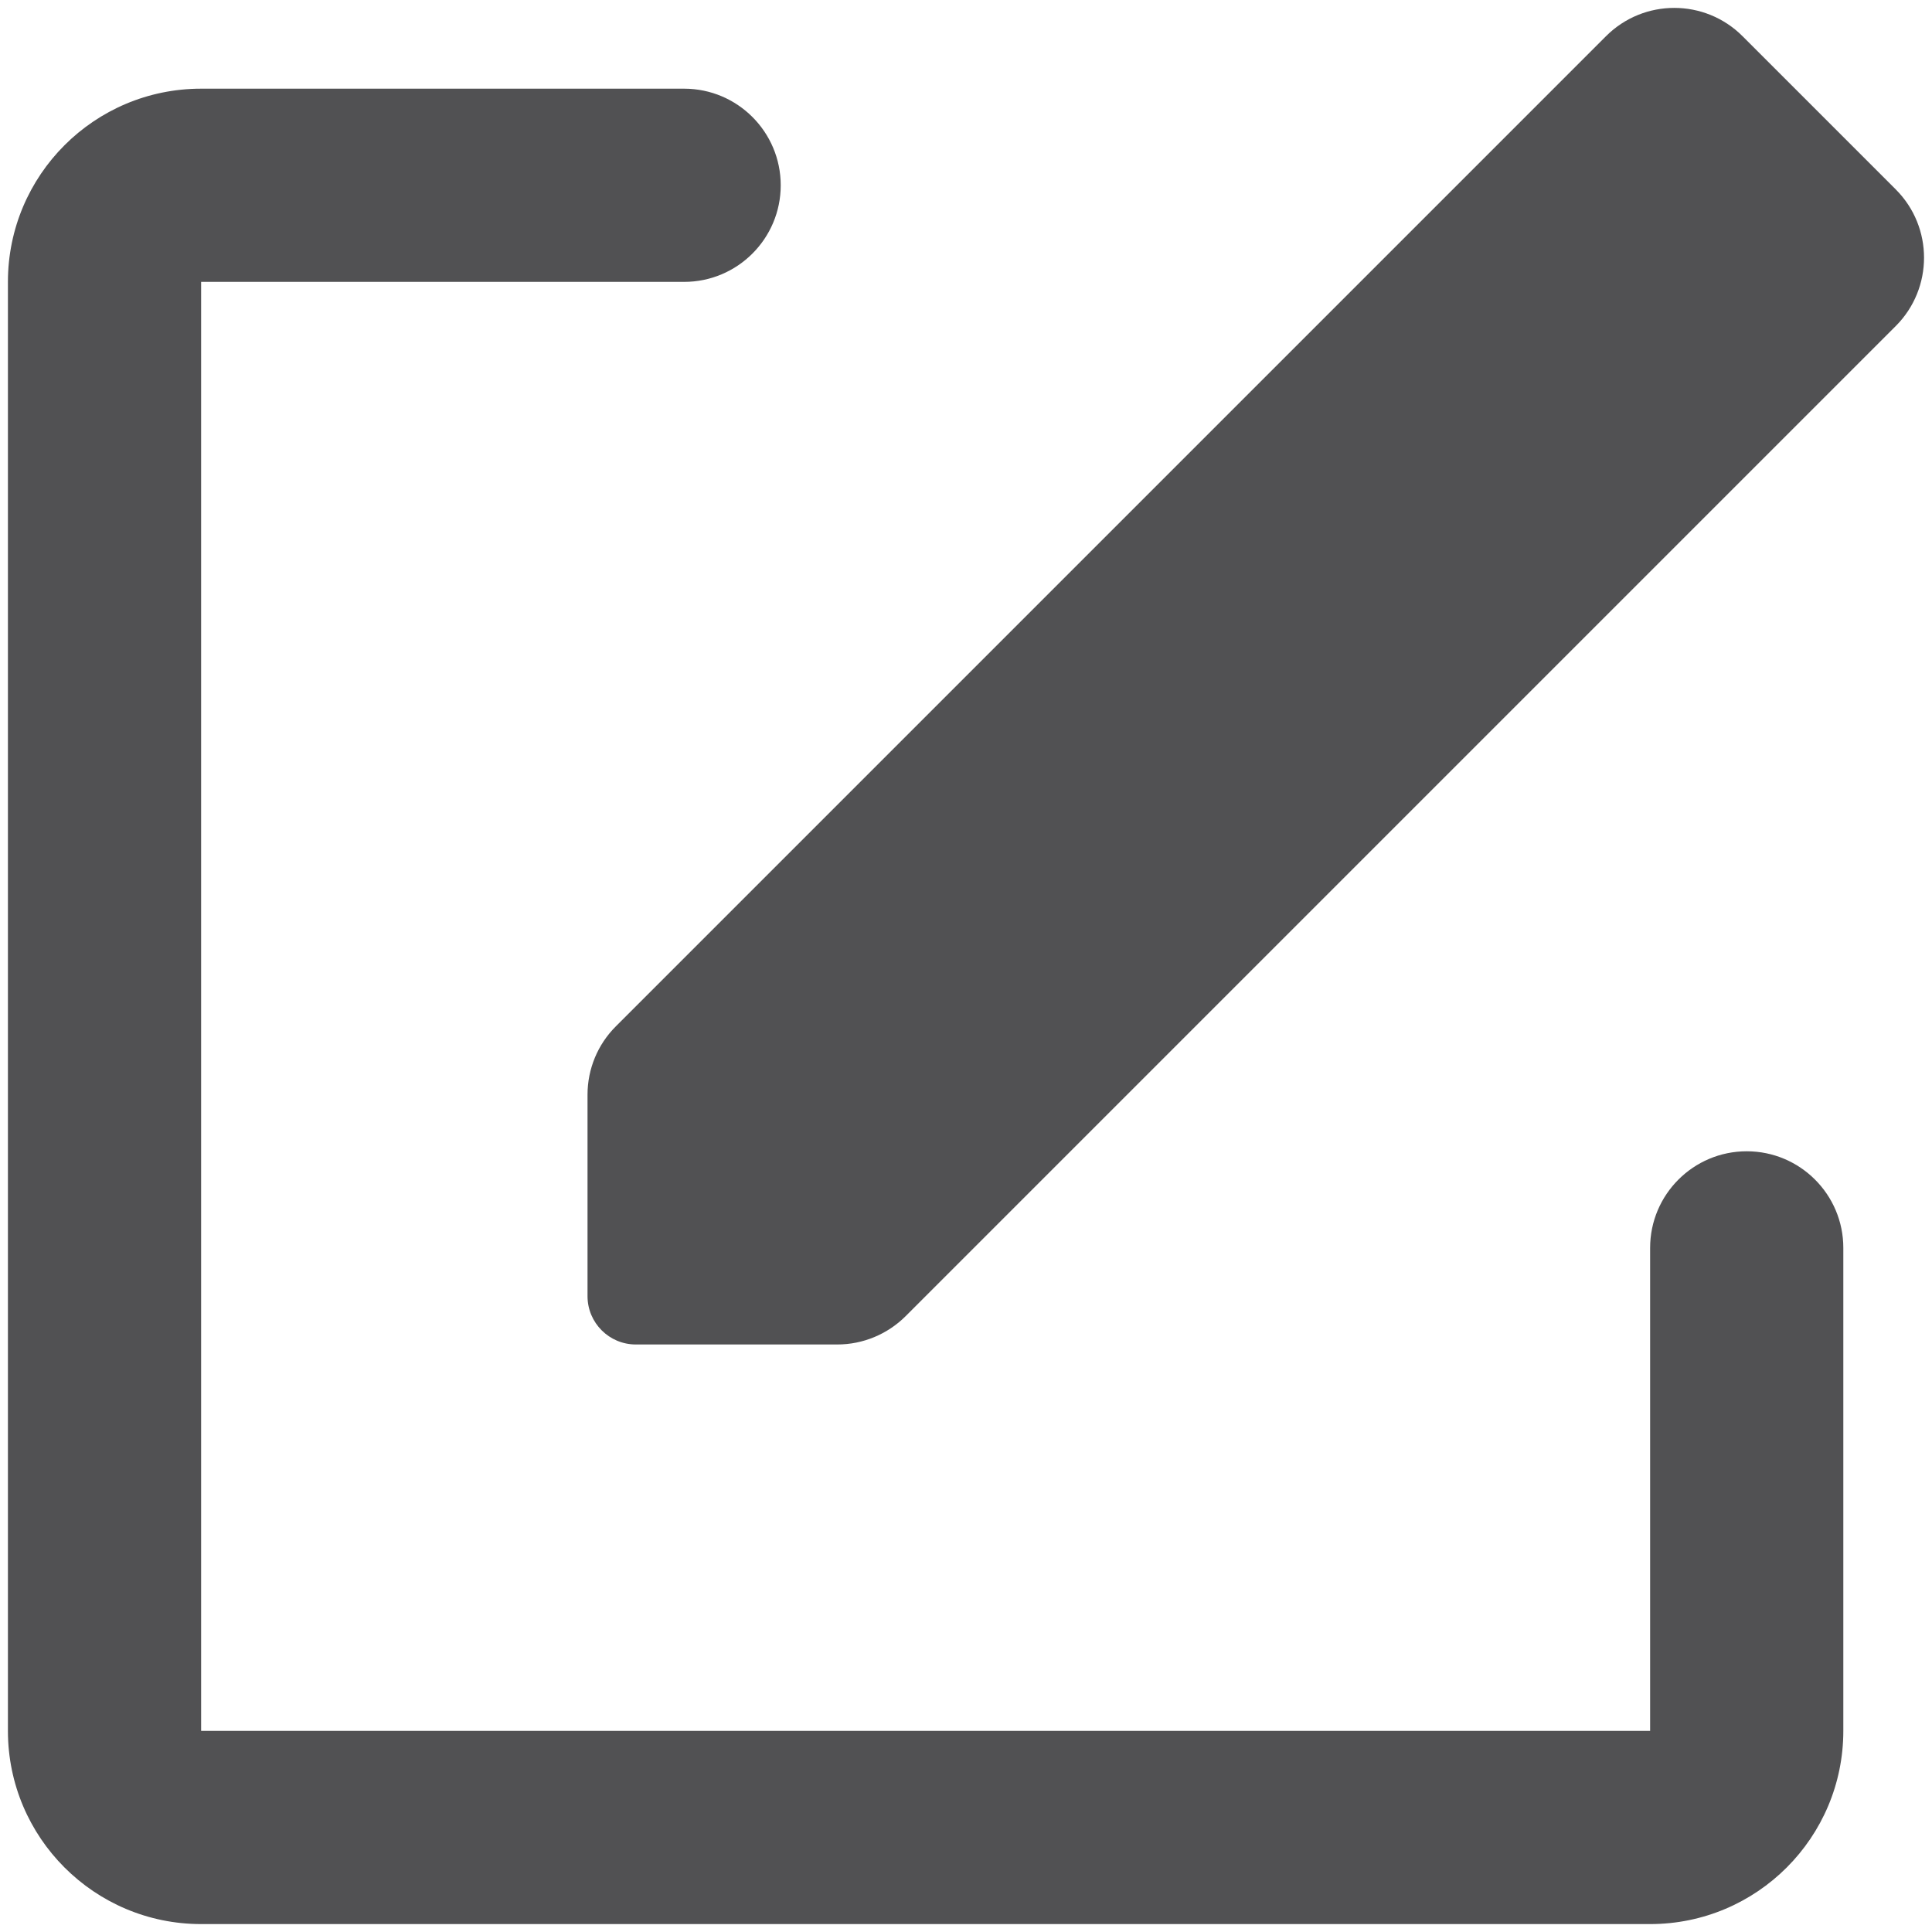
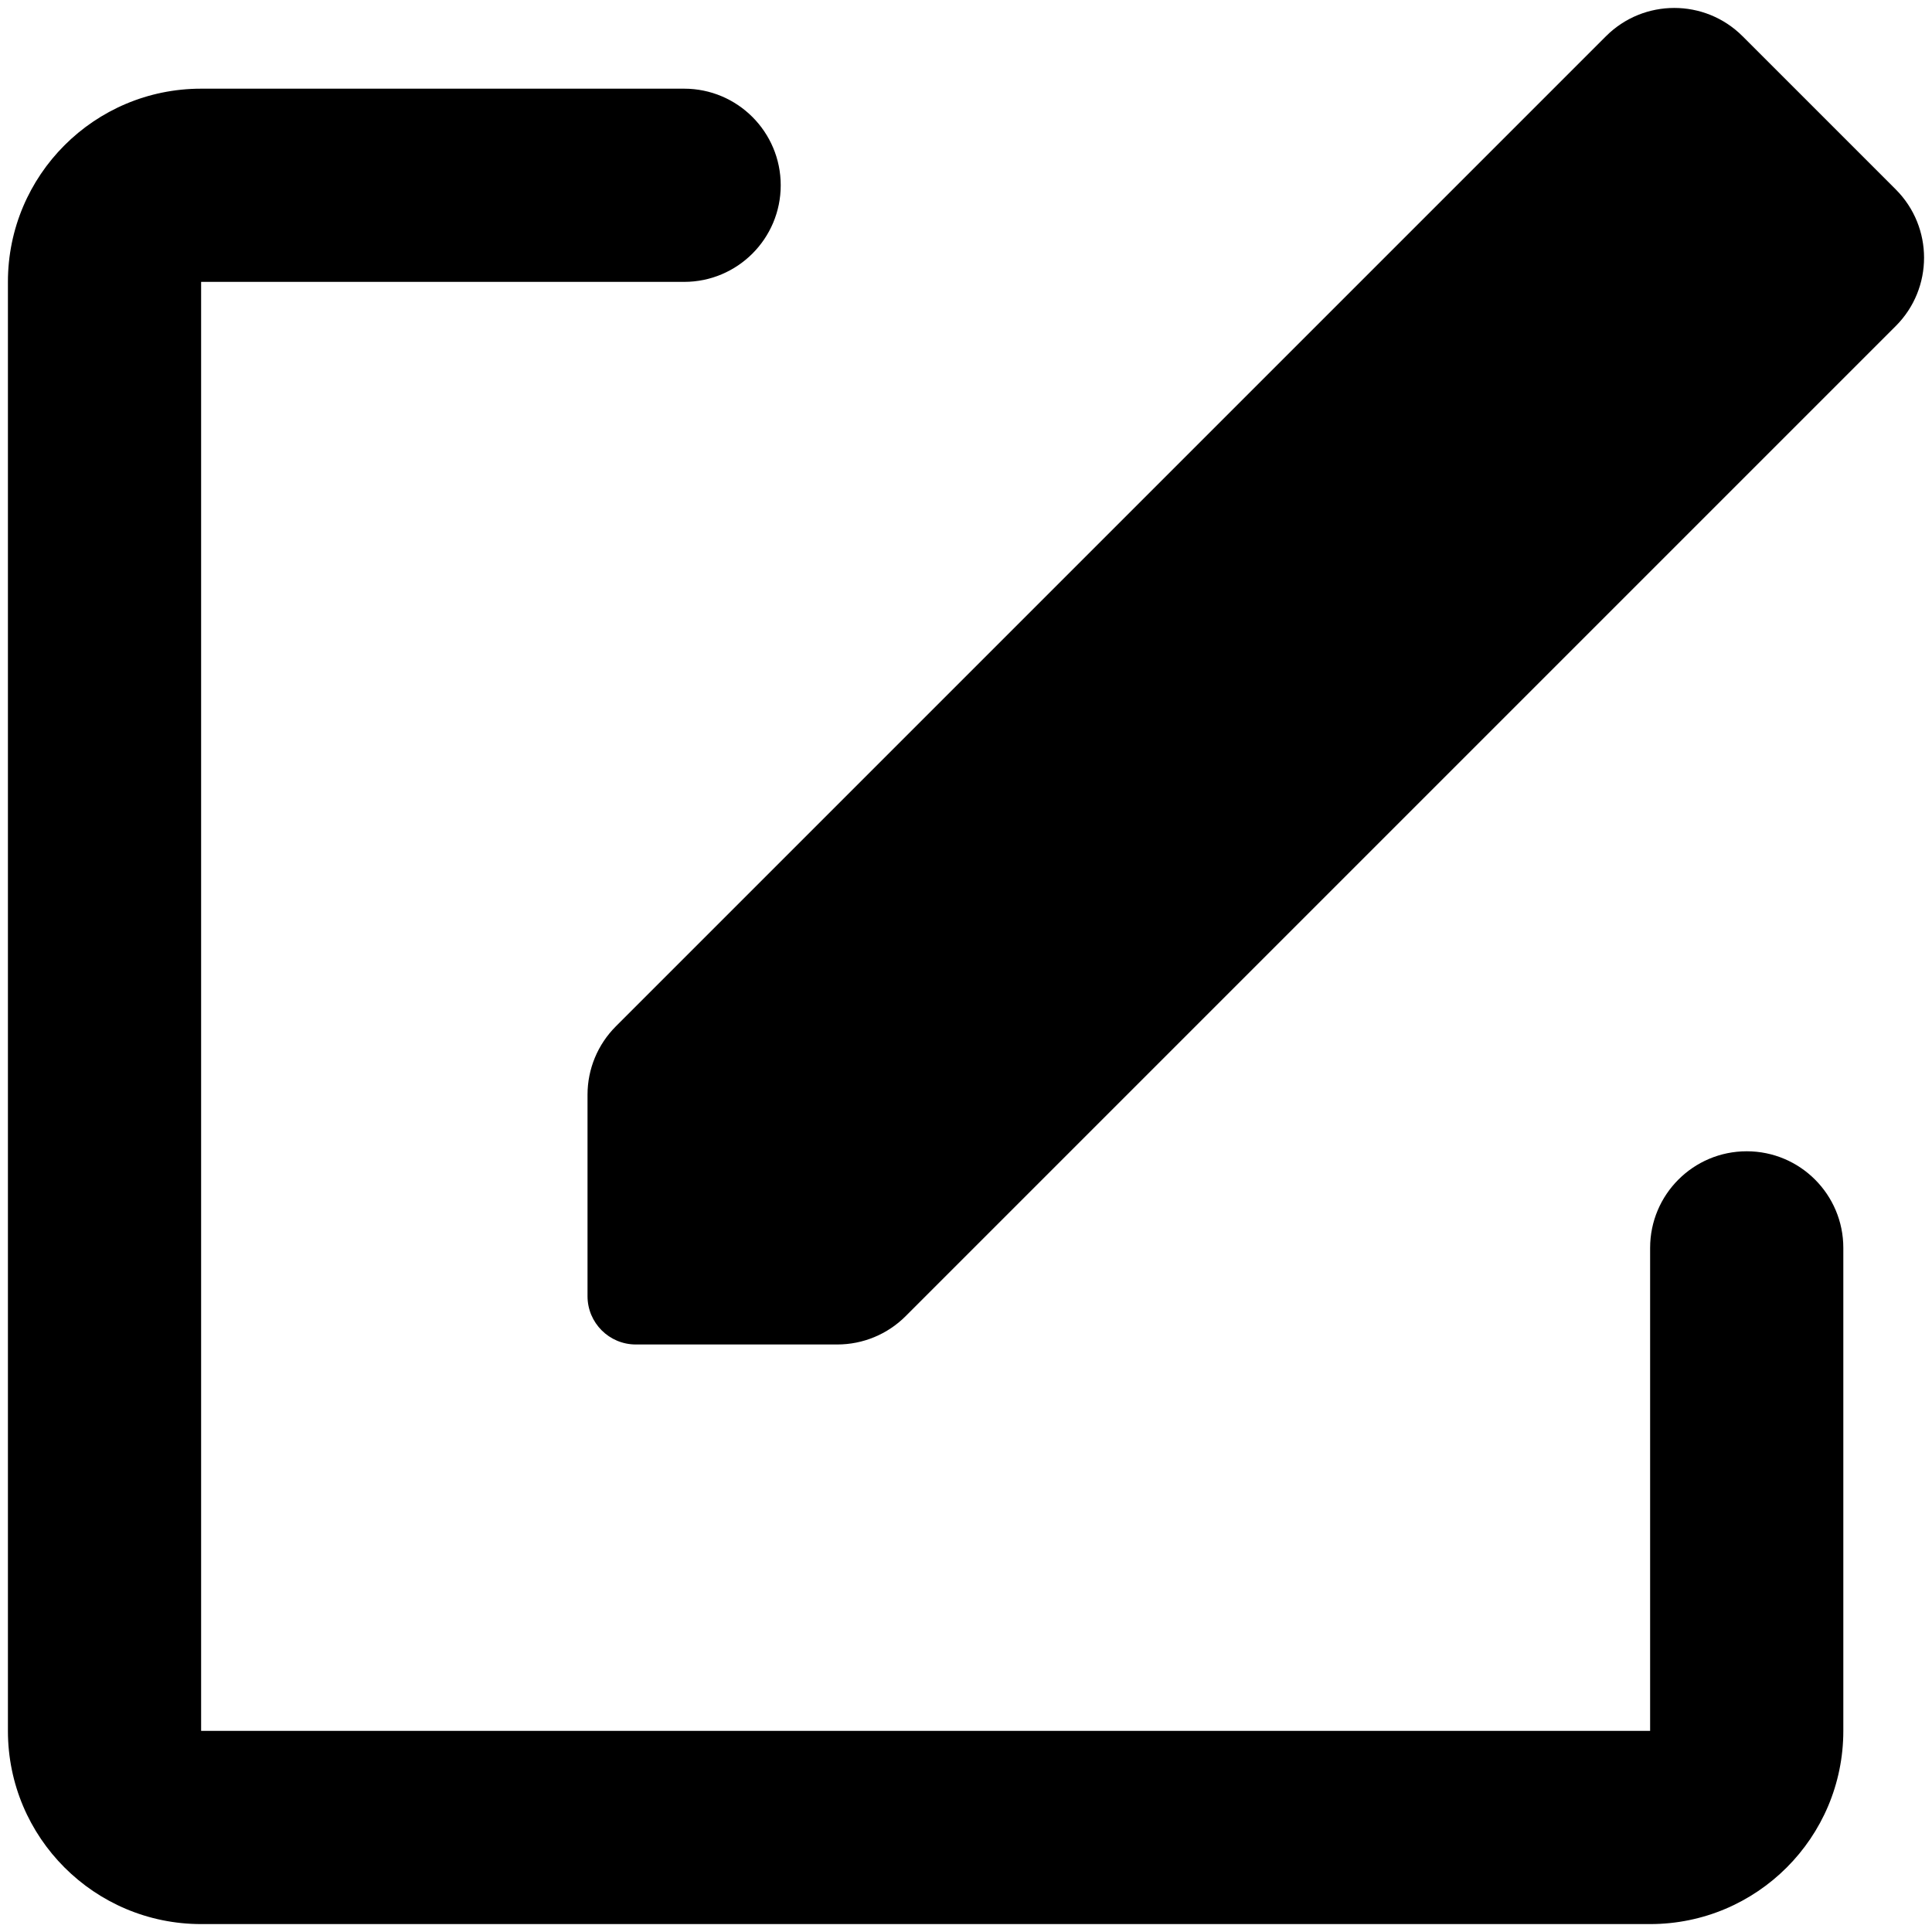
- <svg xmlns="http://www.w3.org/2000/svg" width="20" height="20" viewBox="0 0 20 20" fill="none">
-   <path d="M6.375 10.625L16.625 0.375C17.015 -0.016 17.649 -0.016 18.039 0.375L19.625 1.961C20.015 2.351 20.015 2.984 19.625 3.375L9.375 13.625C9.187 13.812 8.933 13.918 8.668 13.918H6.582C6.306 13.918 6.082 13.694 6.082 13.418V11.332C6.082 11.067 6.187 10.812 6.375 10.625Z" fill="#515153" />
-   <path d="M8.082 1.918C8.082 2.47 7.634 2.918 7.082 2.918H2.082V17.918H17.082V12.918C17.082 12.366 17.53 11.918 18.082 11.918C18.634 11.918 19.082 12.366 19.082 12.918V17.918C19.082 19.022 18.187 19.918 17.082 19.918H2.082C0.977 19.918 0.082 19.022 0.082 17.918V2.918C0.082 1.813 0.977 0.918 2.082 0.918H7.082C7.634 0.918 8.082 1.366 8.082 1.918Z" fill="#515153" />
+ <svg xmlns="http://www.w3.org/2000/svg" fill="currentColor" viewBox="0 0 20 20">
+   <path d="M6.375 10.625 16.625.375a1 1 0 0 1 1.414 0l1.586 1.586a1 1 0 0 1 0 1.414l-10.25 10.25a1 1 0 0 1-.707.293H6.582a.5.5 0 0 1-.5-.5v-2.086a1 1 0 0 1 .293-.707" />
+   <path d="M8.082 1.918a1 1 0 0 1-1 1h-5v15h15v-5a1 1 0 1 1 2 0v5a2 2 0 0 1-2 2h-15a2 2 0 0 1-2-2v-15a2 2 0 0 1 2-2h5a1 1 0 0 1 1 1" />
</svg>
